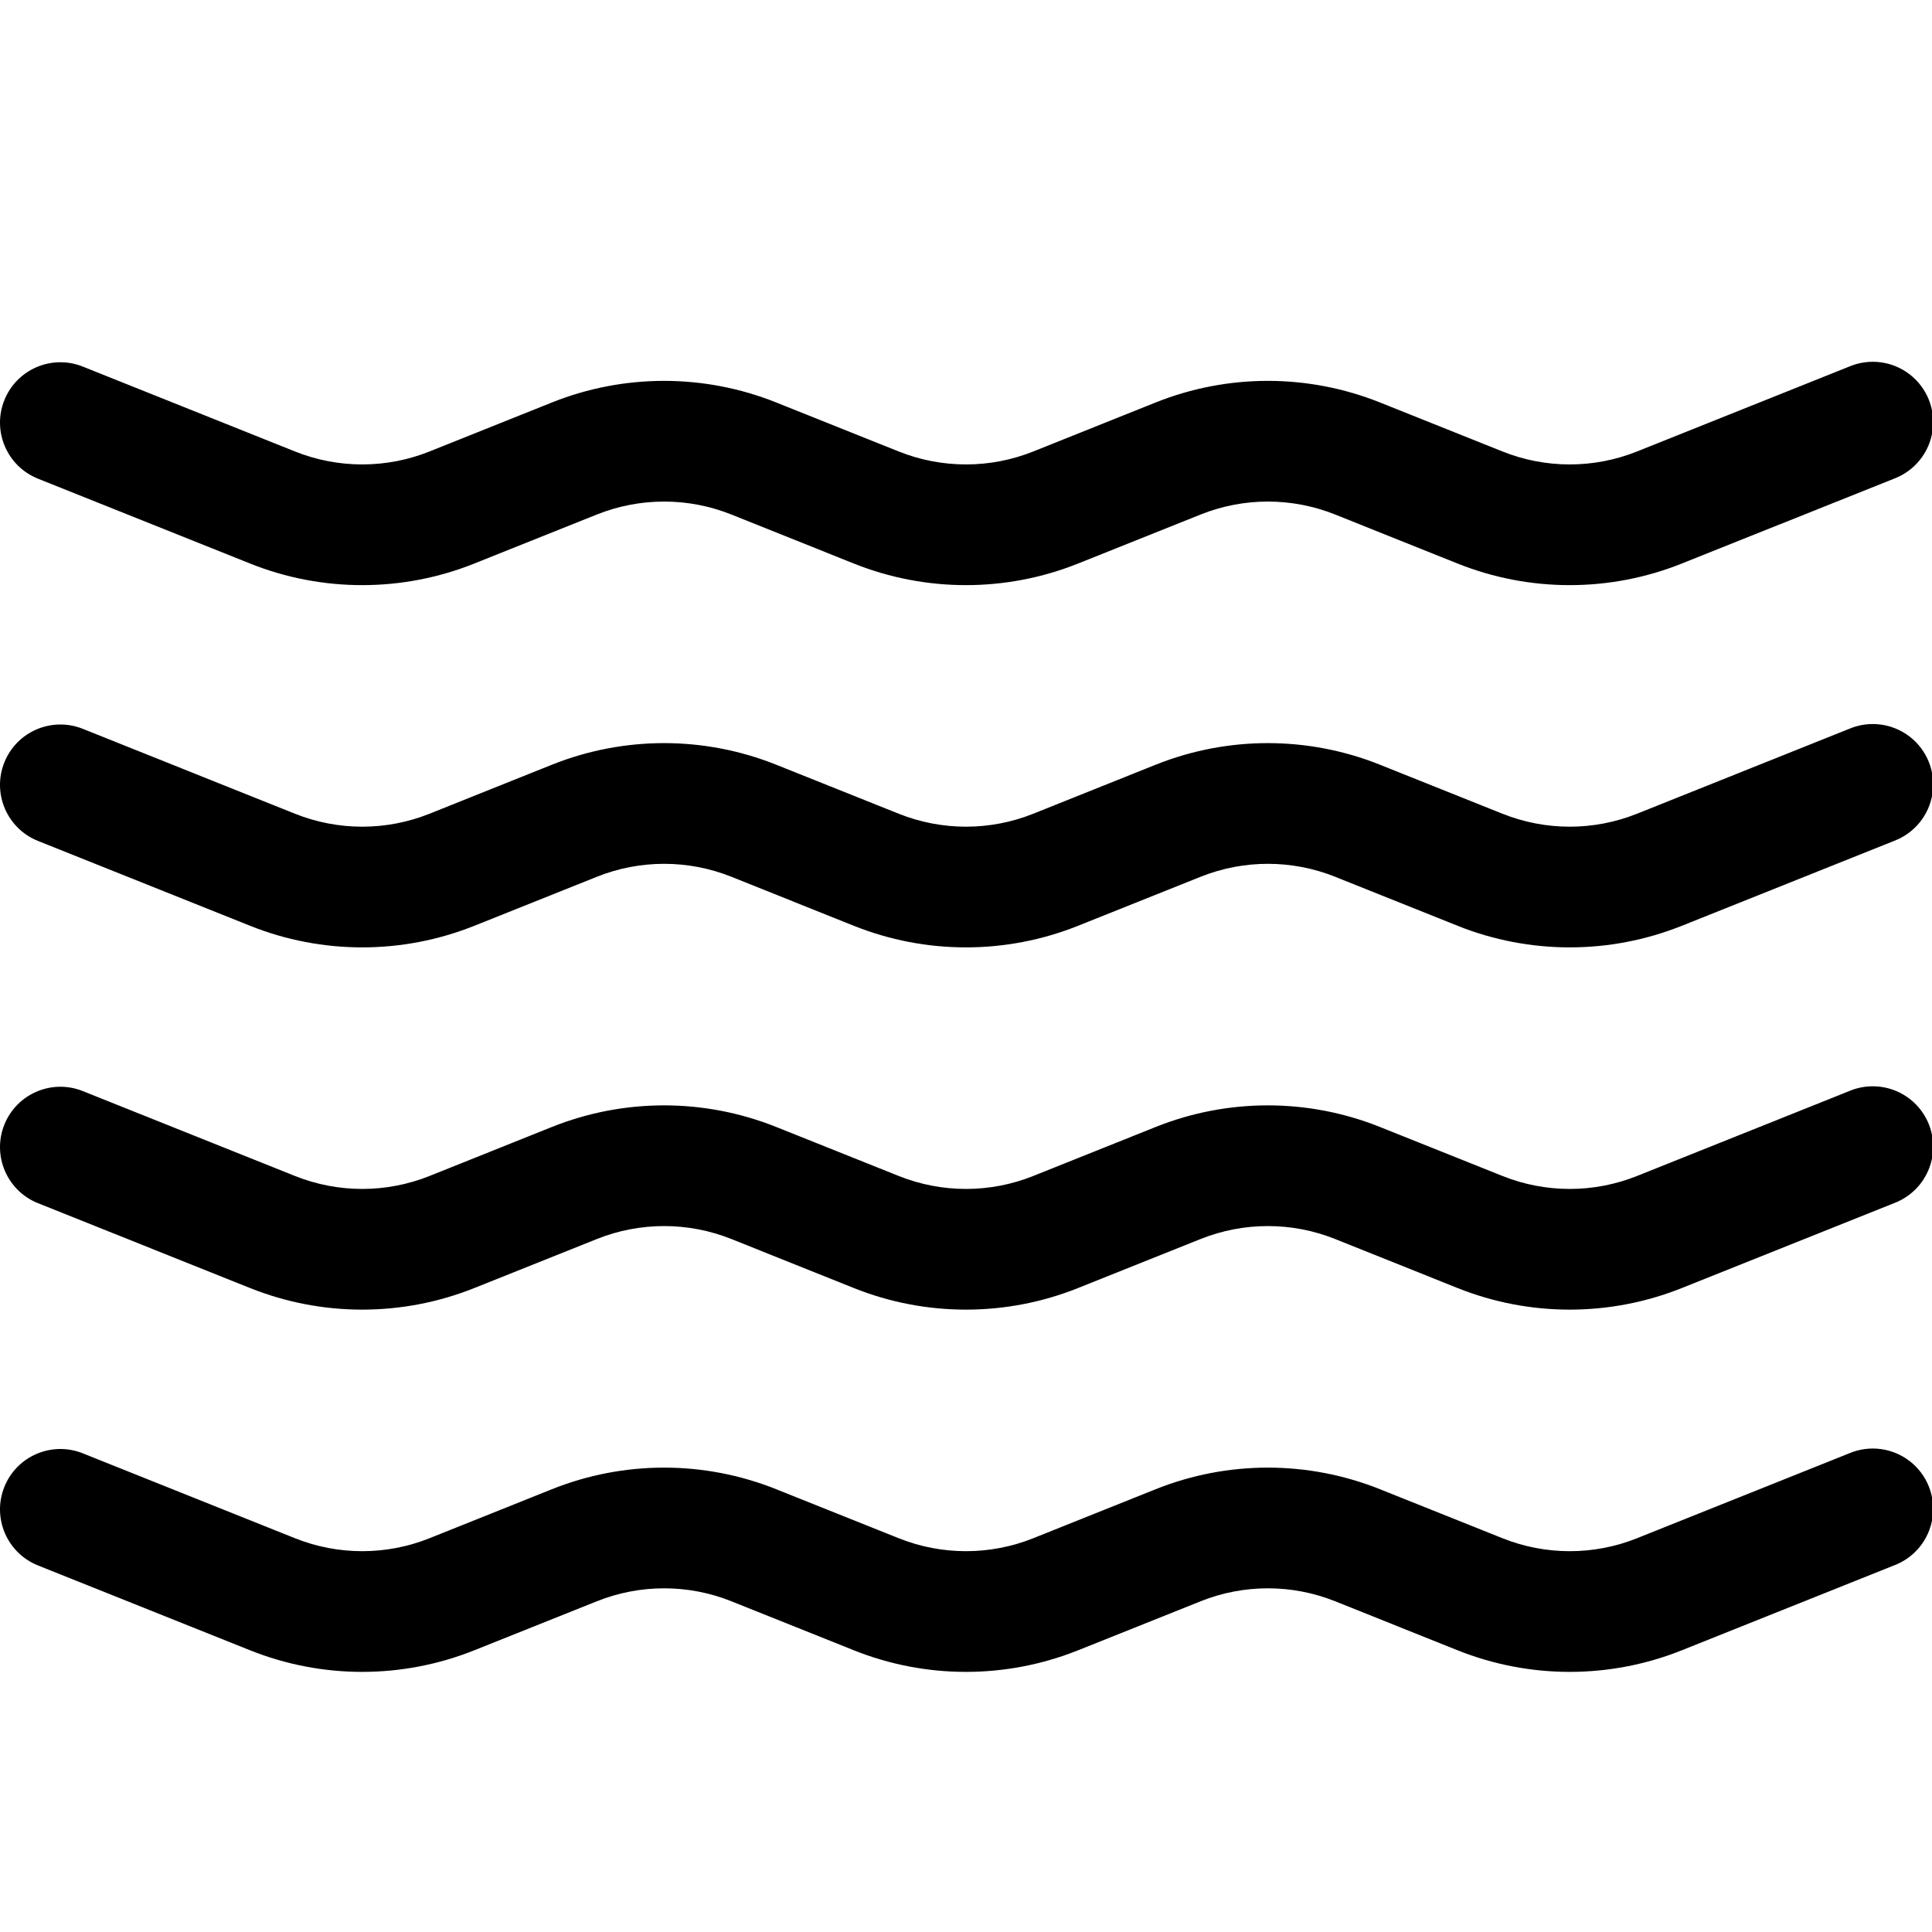
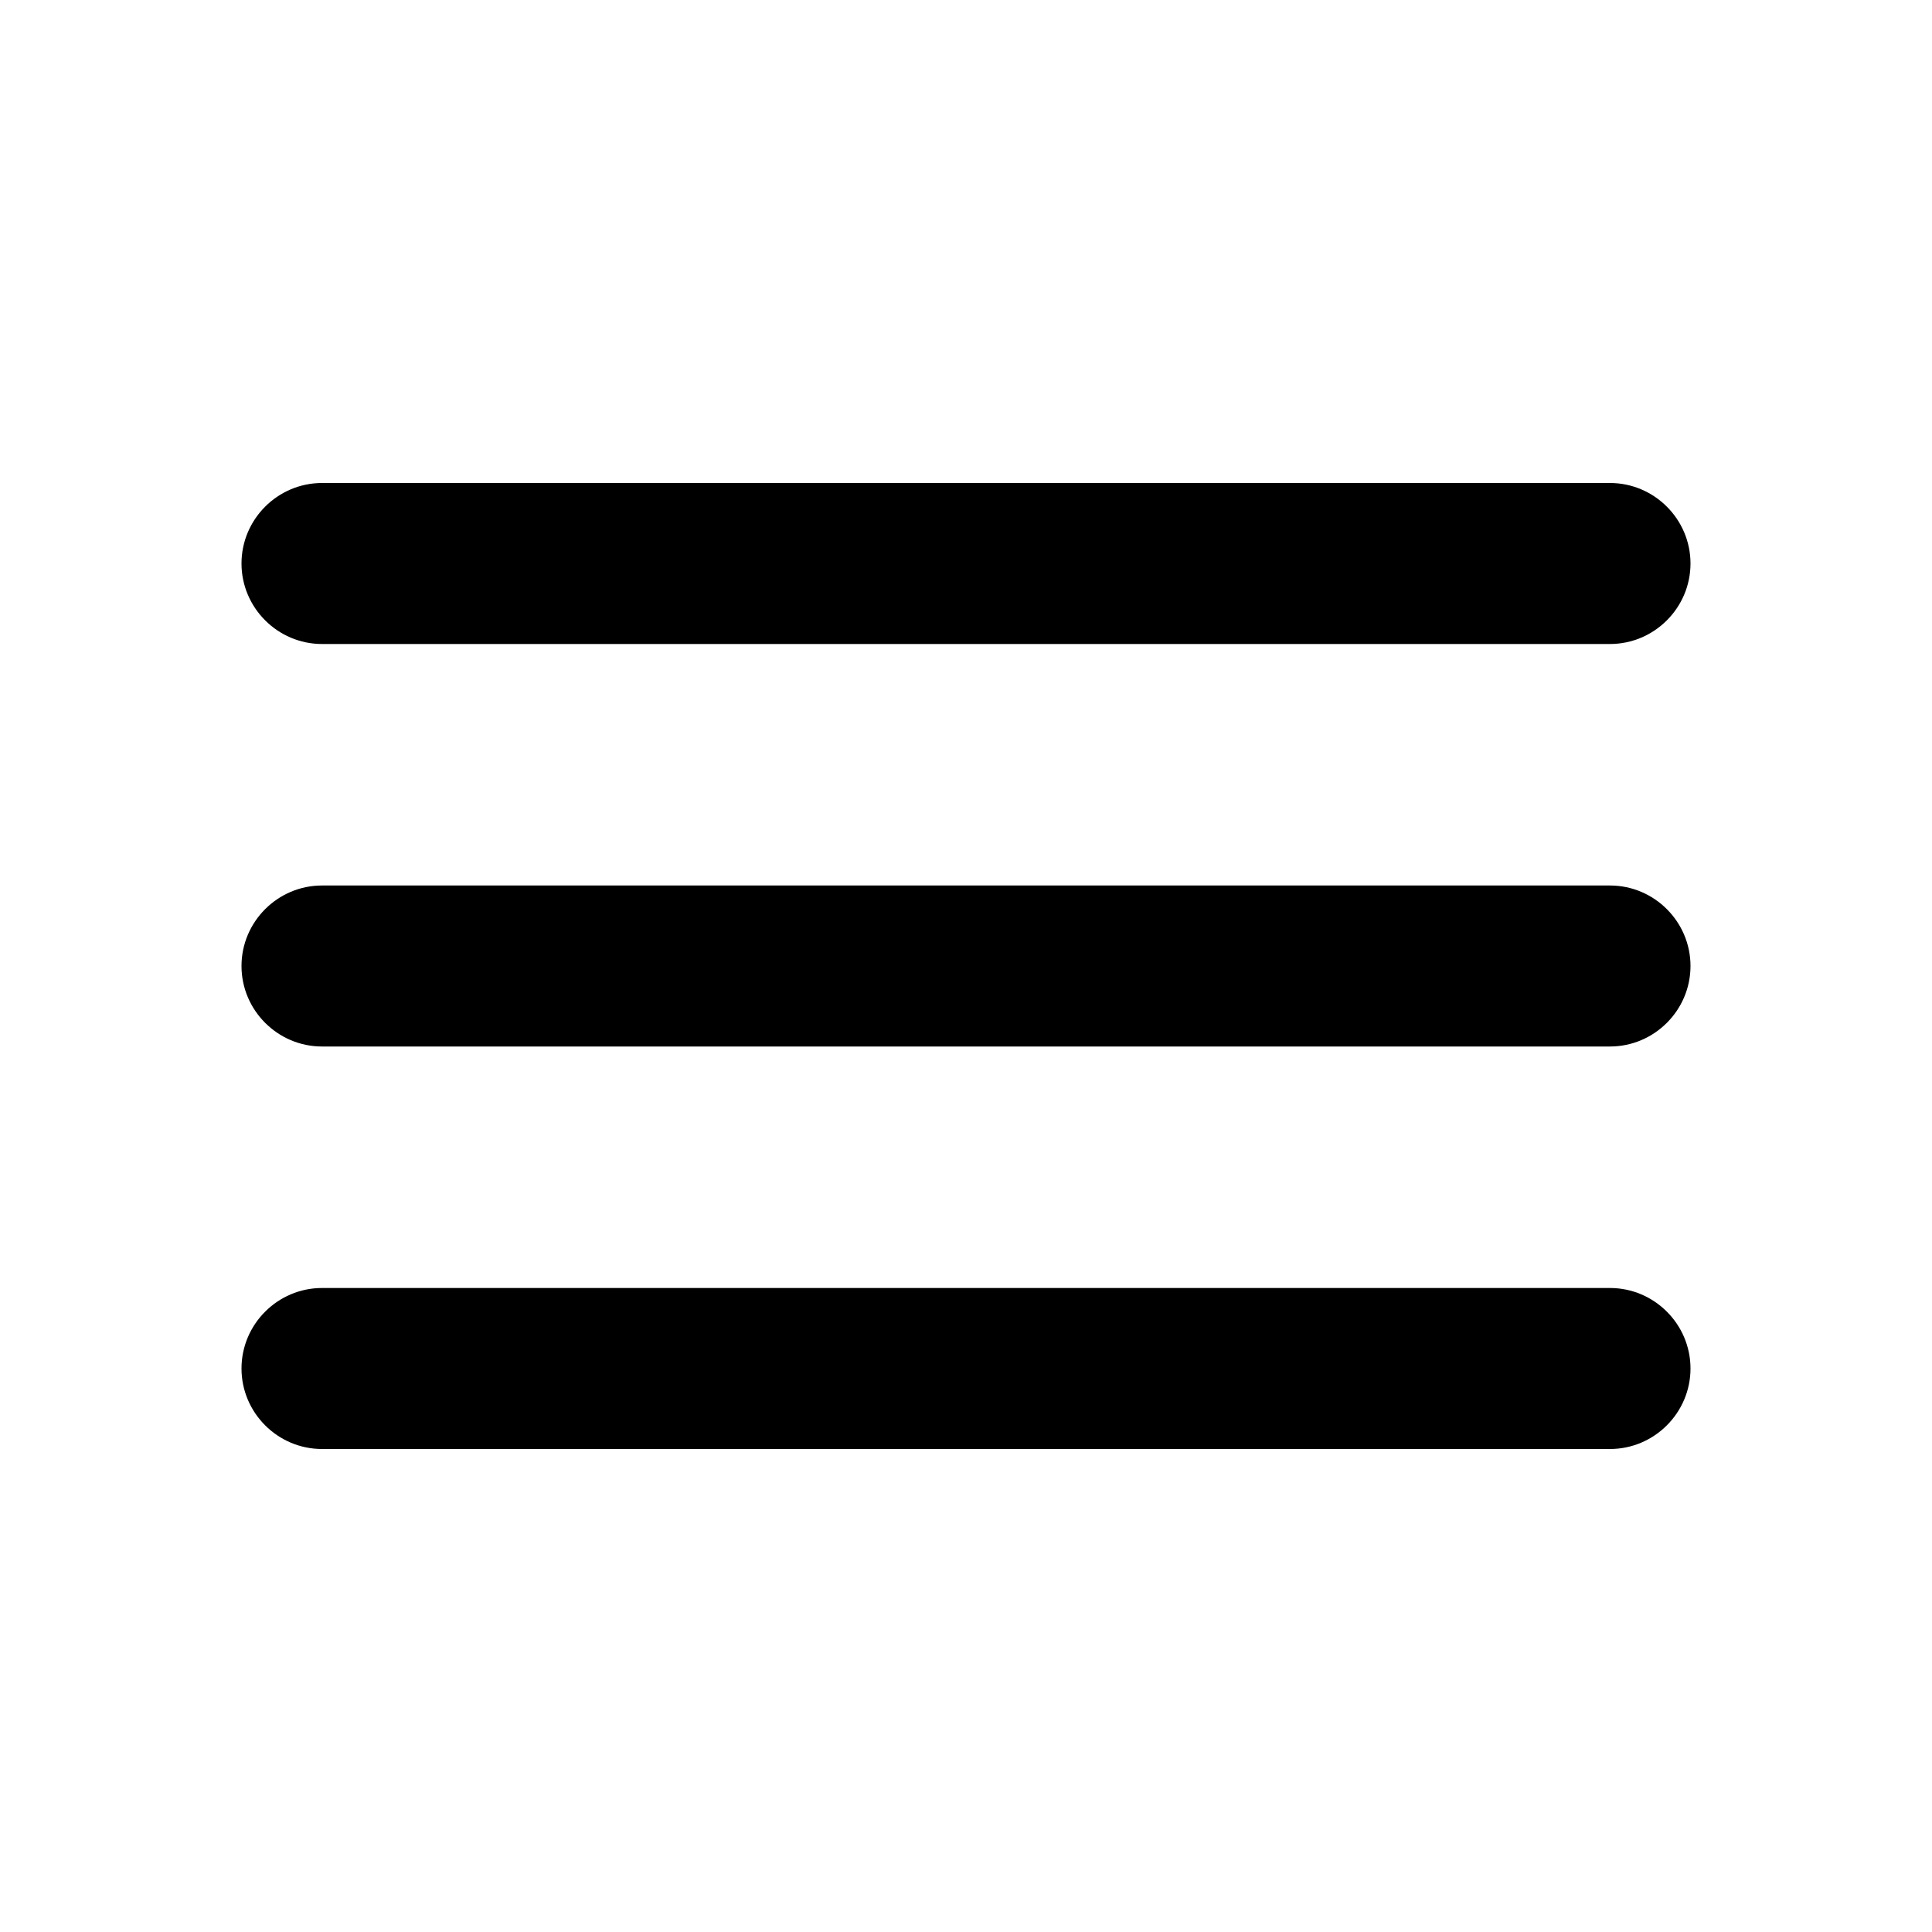
- <svg xmlns="http://www.w3.org/2000/svg" width="16" height="16" fill="currentColor" class="bi bi-water" viewBox="0 0 16 16">
-   <path d="M.036 3.314a.5.5 0 0 1 .65-.278l1.757.703a1.5 1.5 0 0 0 1.114 0l1.014-.406a2.5 2.5 0 0 1 1.857 0l1.015.406a1.5 1.5 0 0 0 1.114 0l1.014-.406a2.5 2.5 0 0 1 1.857 0l1.015.406a1.5 1.5 0 0 0 1.114 0l1.757-.703a.5.5 0 1 1 .372.928l-1.758.703a2.5 2.5 0 0 1-1.857 0l-1.014-.406a1.5 1.5 0 0 0-1.114 0l-1.015.406a2.5 2.5 0 0 1-1.857 0l-1.014-.406a1.5 1.5 0 0 0-1.114 0l-1.015.406a2.5 2.5 0 0 1-1.857 0L.314 3.964a.5.5 0 0 1-.278-.65zm0 3a.5.5 0 0 1 .65-.278l1.757.703a1.5 1.5 0 0 0 1.114 0l1.014-.406a2.5 2.5 0 0 1 1.857 0l1.015.406a1.5 1.5 0 0 0 1.114 0l1.014-.406a2.5 2.5 0 0 1 1.857 0l1.015.406a1.5 1.5 0 0 0 1.114 0l1.757-.703a.5.5 0 1 1 .372.928l-1.758.703a2.5 2.5 0 0 1-1.857 0l-1.014-.406a1.5 1.5 0 0 0-1.114 0l-1.015.406a2.5 2.5 0 0 1-1.857 0l-1.014-.406a1.5 1.5 0 0 0-1.114 0l-1.015.406a2.5 2.5 0 0 1-1.857 0L.314 6.964a.5.5 0 0 1-.278-.65zm0 3a.5.5 0 0 1 .65-.278l1.757.703a1.5 1.5 0 0 0 1.114 0l1.014-.406a2.5 2.5 0 0 1 1.857 0l1.015.406a1.5 1.5 0 0 0 1.114 0l1.014-.406a2.5 2.5 0 0 1 1.857 0l1.015.406a1.5 1.5 0 0 0 1.114 0l1.757-.703a.5.5 0 1 1 .372.928l-1.758.703a2.5 2.5 0 0 1-1.857 0l-1.014-.406a1.5 1.5 0 0 0-1.114 0l-1.015.406a2.5 2.5 0 0 1-1.857 0l-1.014-.406a1.5 1.5 0 0 0-1.114 0l-1.015.406a2.5 2.5 0 0 1-1.857 0L.314 9.964a.5.5 0 0 1-.278-.65zm0 3a.5.5 0 0 1 .65-.278l1.757.703a1.5 1.5 0 0 0 1.114 0l1.014-.406a2.5 2.5 0 0 1 1.857 0l1.015.406a1.5 1.5 0 0 0 1.114 0l1.014-.406a2.5 2.5 0 0 1 1.857 0l1.015.406a1.5 1.5 0 0 0 1.114 0l1.757-.703a.5.5 0 1 1 .372.928l-1.758.703a2.5 2.5 0 0 1-1.857 0l-1.014-.406a1.5 1.5 0 0 0-1.114 0l-1.015.406a2.5 2.5 0 0 1-1.857 0l-1.014-.406a1.5 1.5 0 0 0-1.114 0l-1.015.406a2.5 2.5 0 0 1-1.857 0l-1.757-.703a.5.5 0 0 1-.278-.65z" />
+ <svg xmlns="http://www.w3.org/2000/svg" height="24px" viewBox="0 0 24 24" width="24px" fill="#000000">
+   <path d="M0 0h24v24H0V0z" fill="none" />
+   <path d="M4 18h16c.55 0 1-.45 1-1s-.45-1-1-1H4c-.55 0-1 .45-1 1s.45 1 1 1zm0-5h16c.55 0 1-.45 1-1s-.45-1-1-1H4c-.55 0-1 .45-1 1s.45 1 1 1zM3 7c0 .55.45 1 1 1h16c.55 0 1-.45 1-1s-.45-1-1-1H4c-.55 0-1 .45-1 1z" />
</svg>
